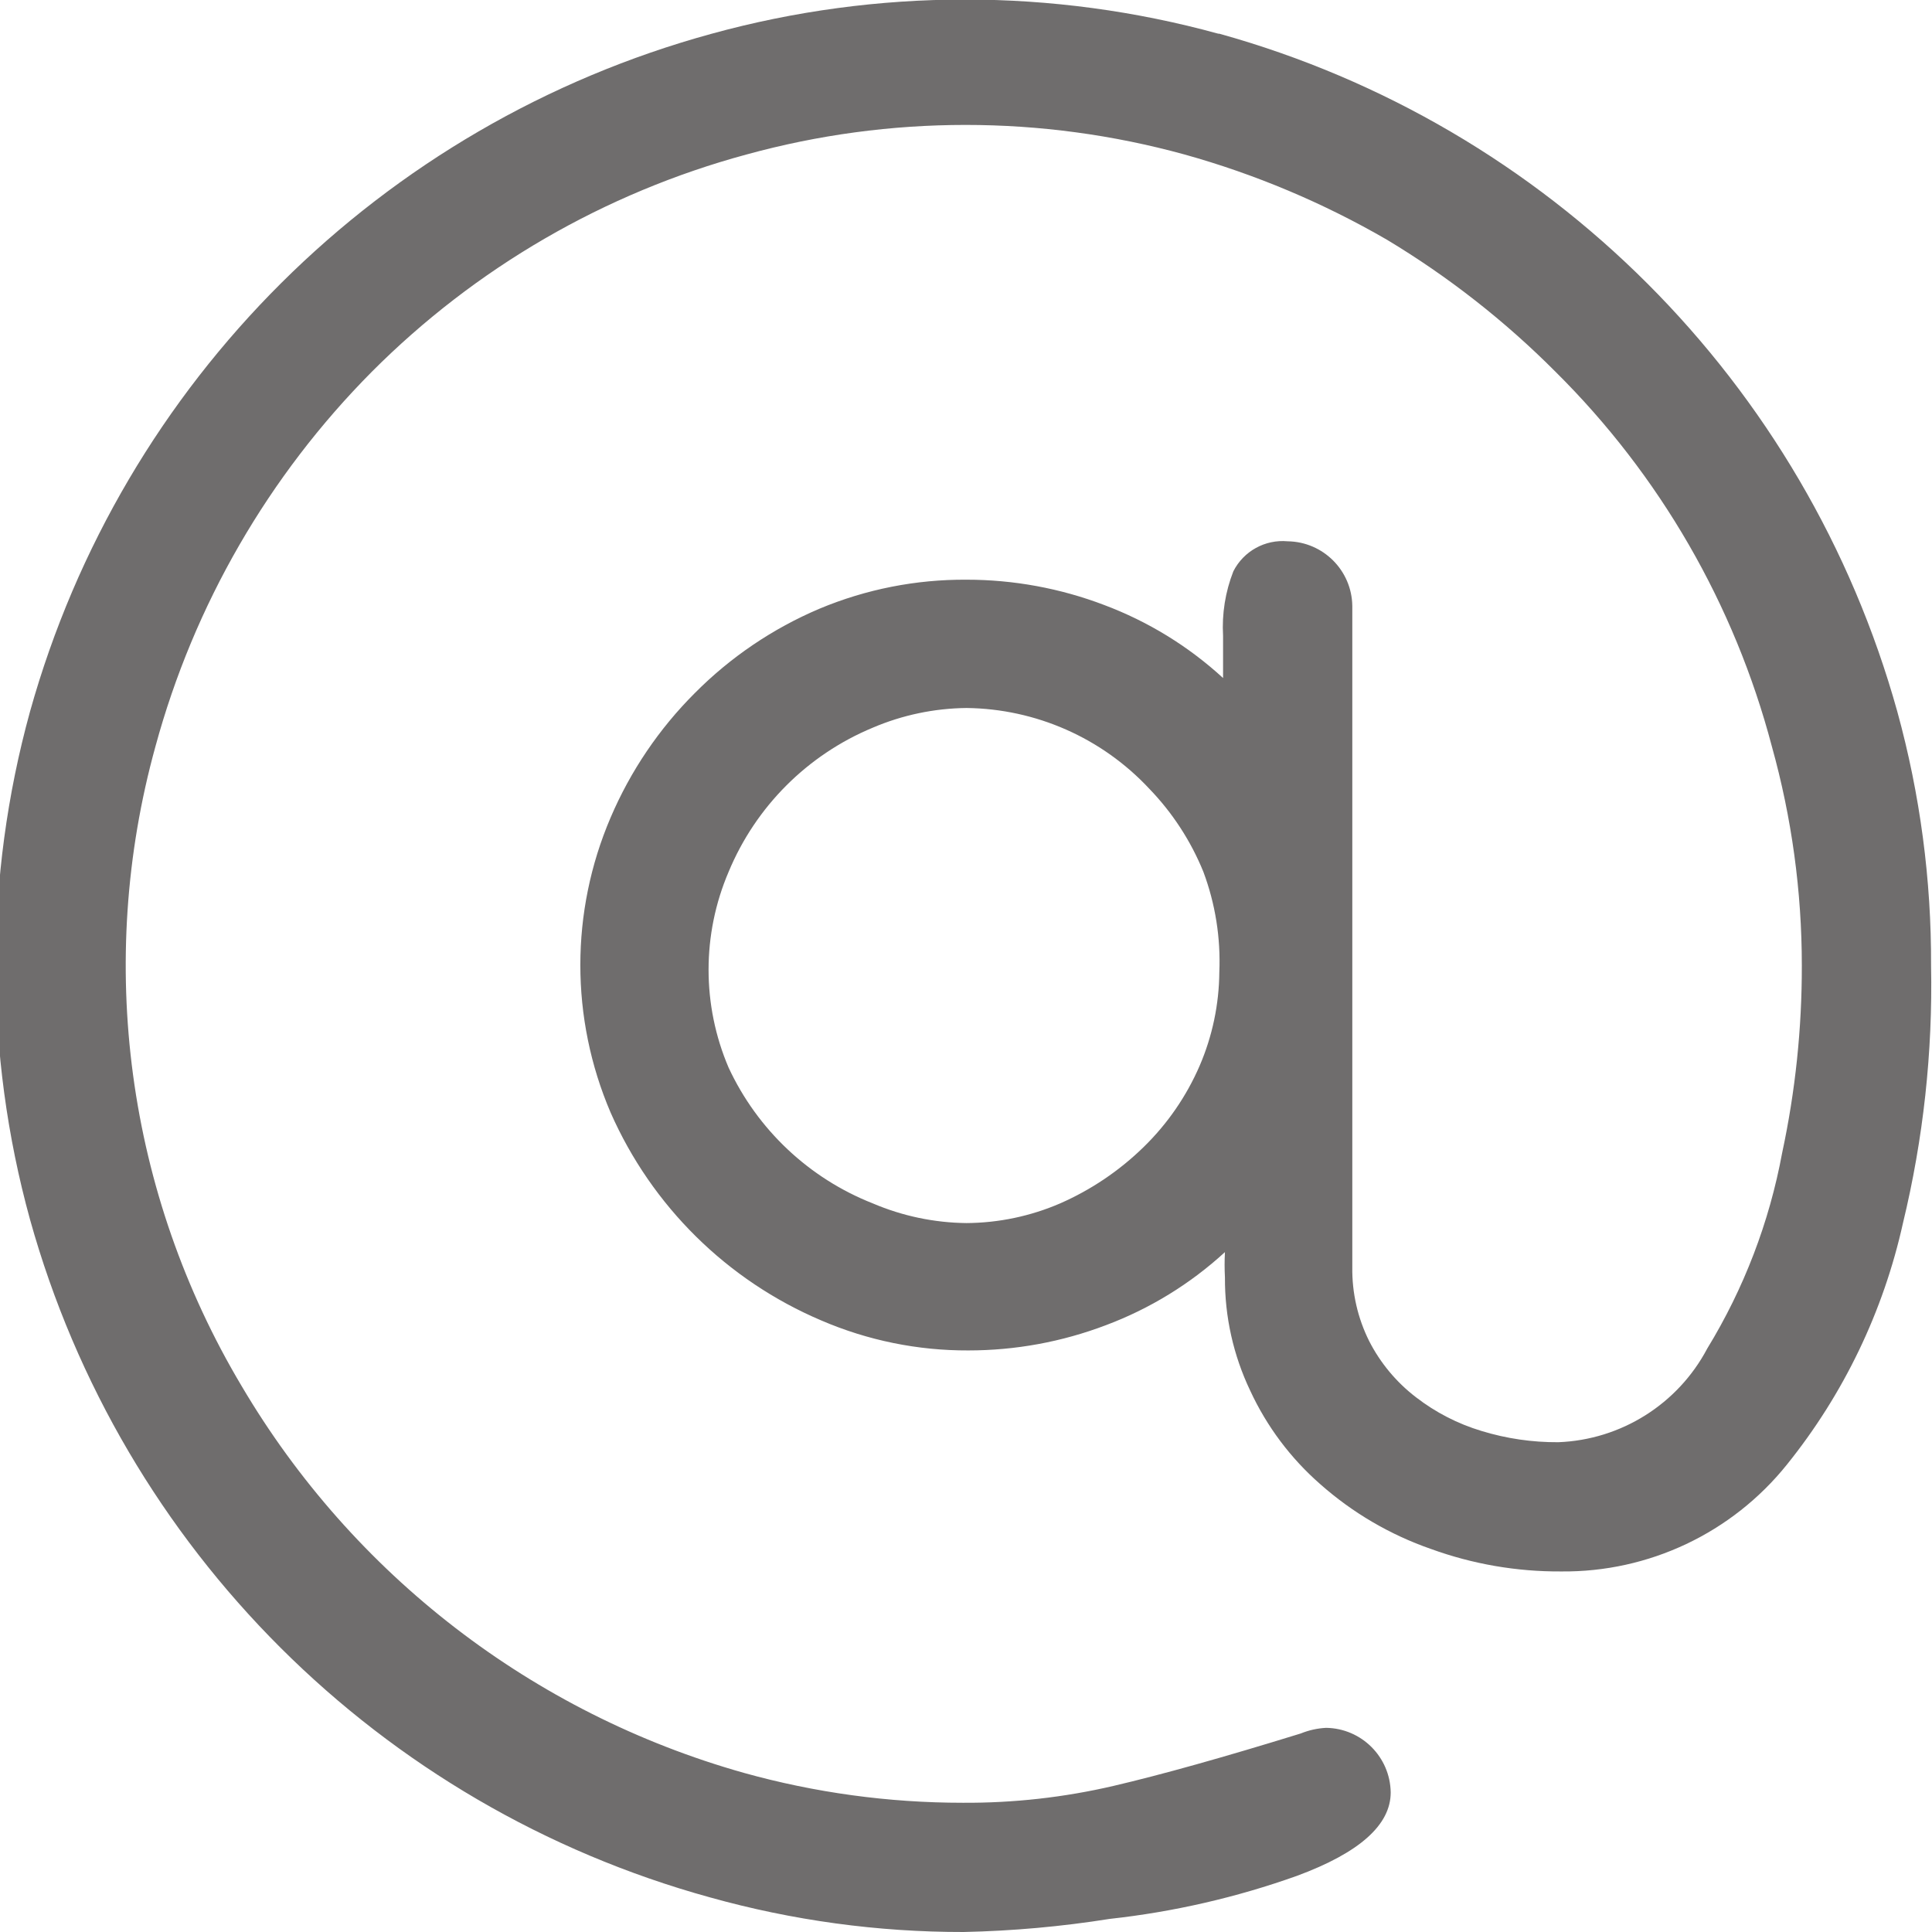
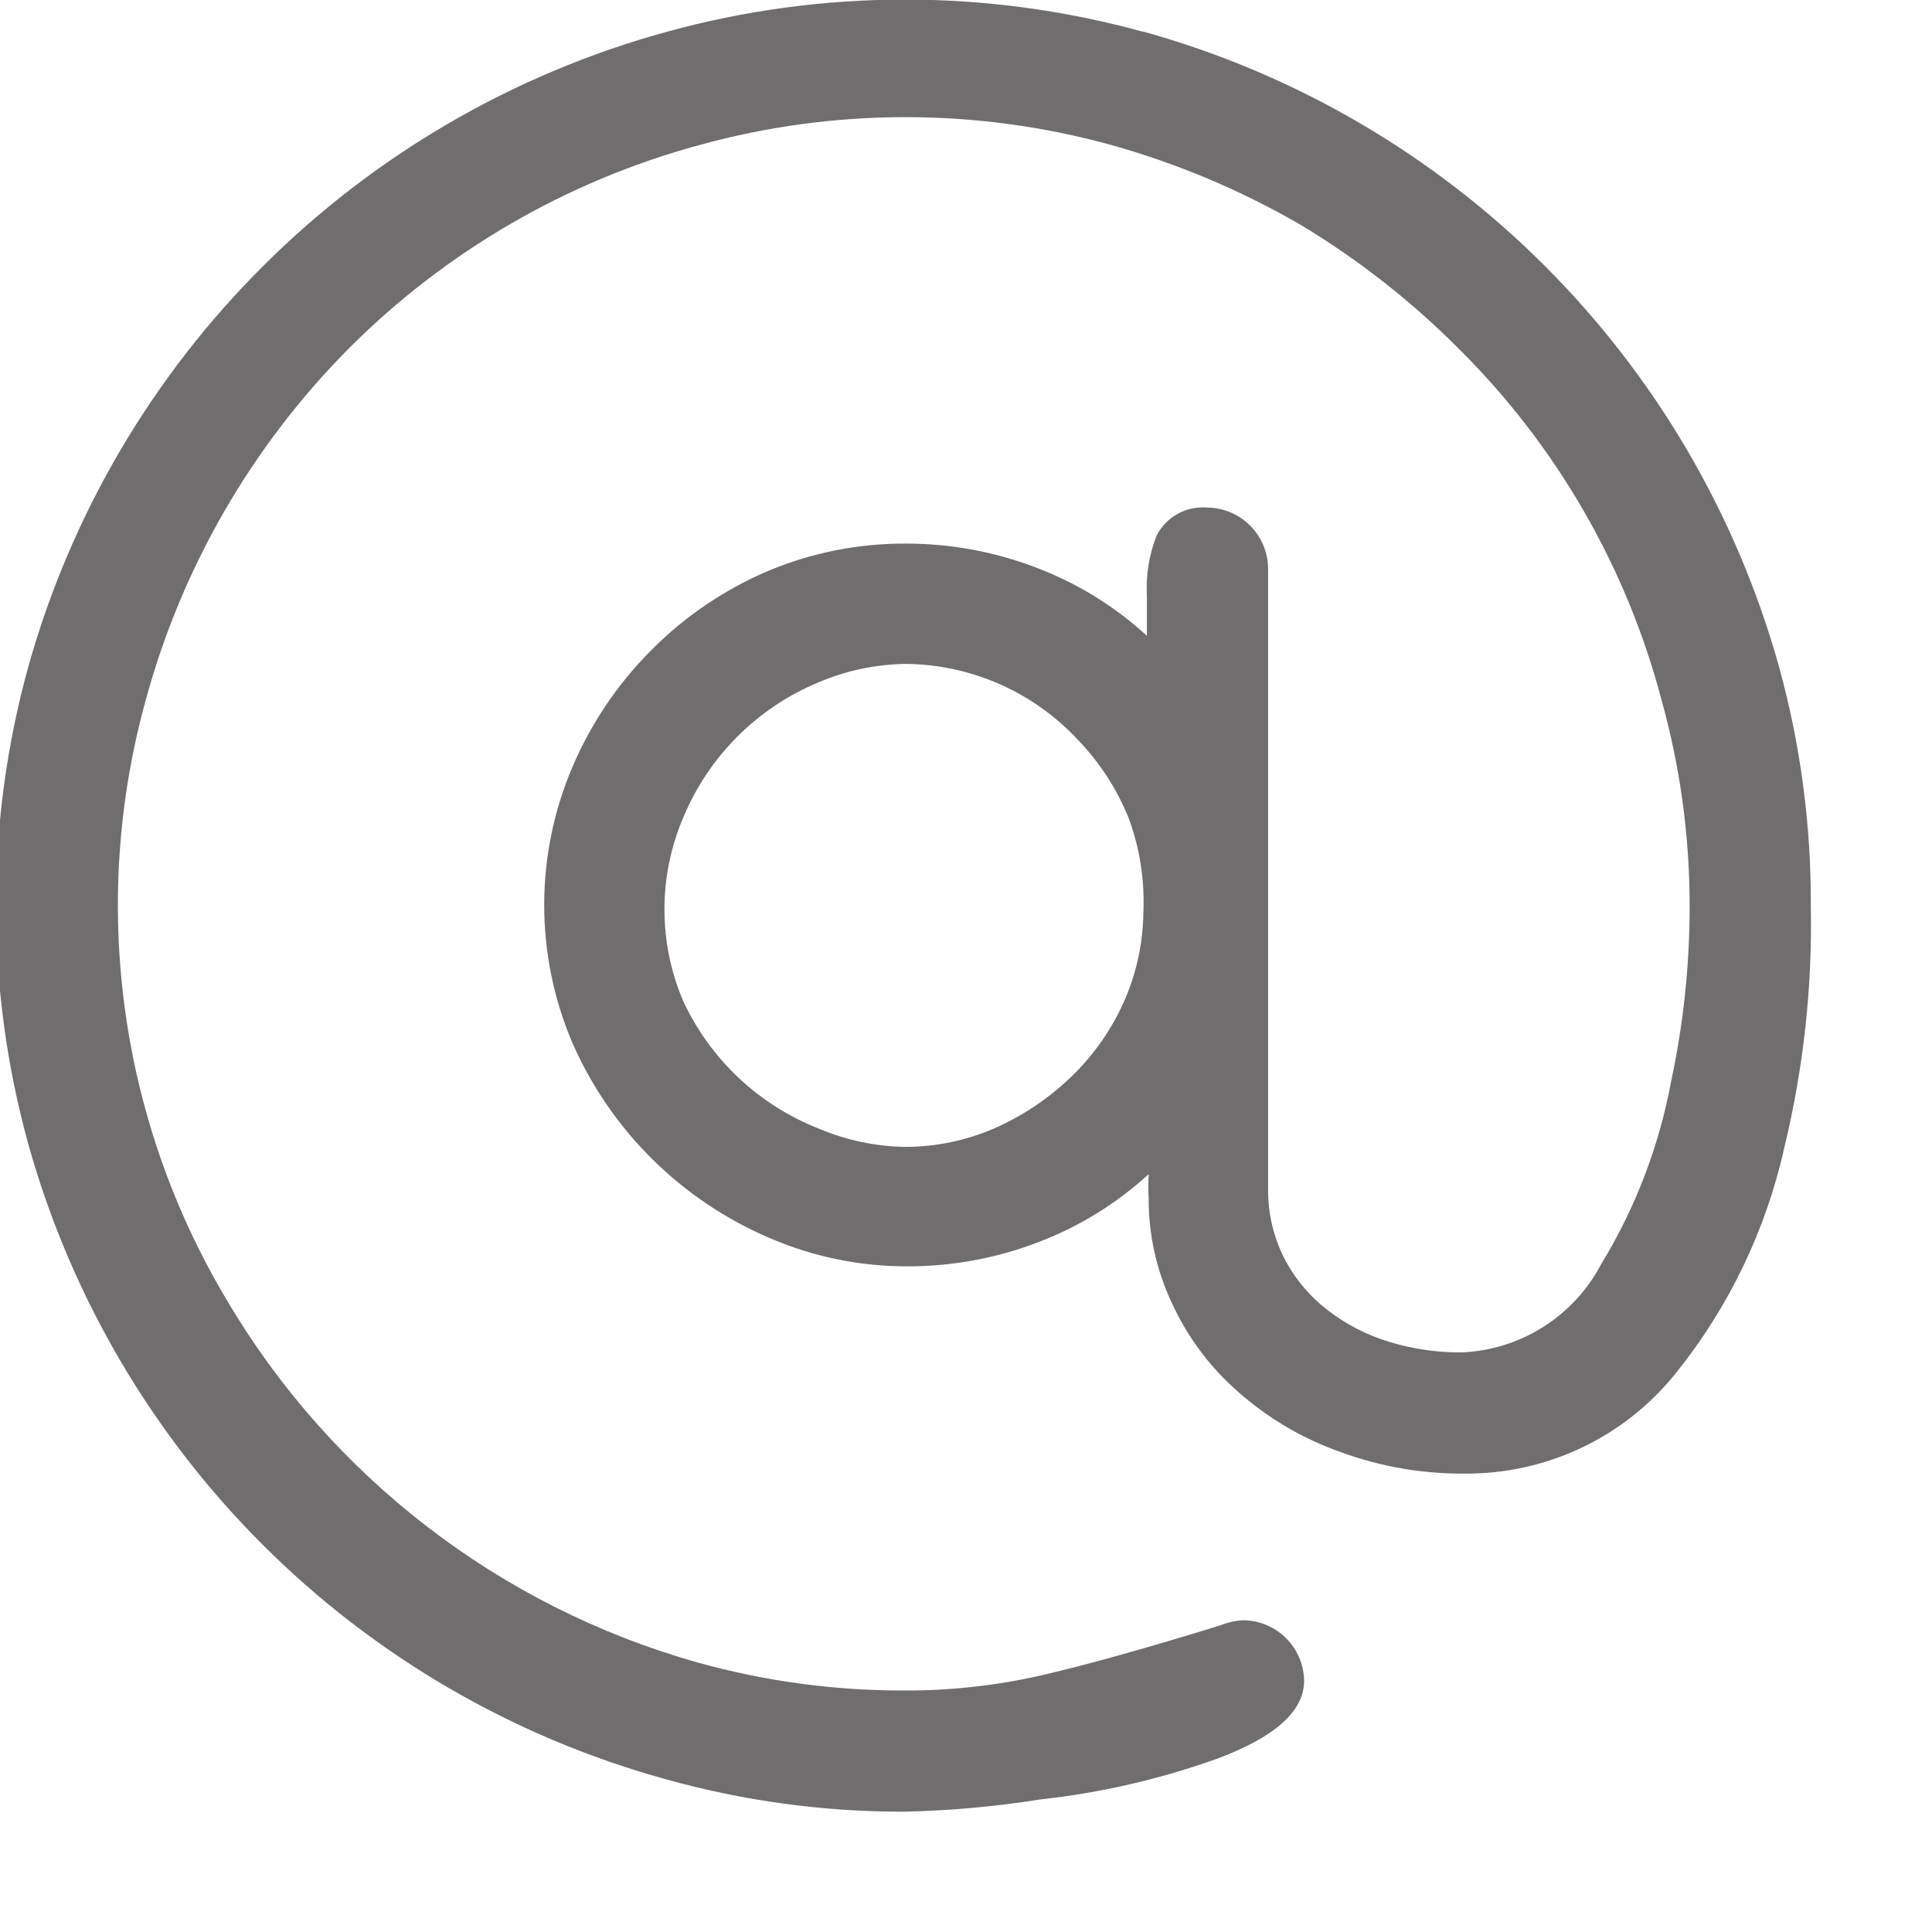
- <svg xmlns="http://www.w3.org/2000/svg" data-name="Layer 1" viewBox="0 0 20.63 20.63">
+ <svg xmlns="http://www.w3.org/2000/svg" data-name="Layer 1" viewBox="0 0 22 22" width="22" height="22">
  <path d="M13.02.36a10.41 10.41 0 0 1 7.24 7.24 10.05 10.05 0 0 1 .36 2.71 10.78 10.78 0 0 1-.3 2.75 6.28 6.28 0 0 1-1.24 2.58 3.05 3.05 0 0 1-2.41 1.14 4 4 0 0 1-1.39-.24 3.53 3.53 0 0 1-1.18-.69 3 3 0 0 1-.75-1 2.77 2.77 0 0 1-.27-1.21 2.48 2.48 0 0 1 0-.27 3.91 3.91 0 0 1-1.27.78 4.13 4.13 0 0 1-1.47.27 3.93 3.93 0 0 1-1.57-.32 4.29 4.29 0 0 1-2.25-2.22 4 4 0 0 1 0-3.15 4.22 4.22 0 0 1 .9-1.33 4.17 4.17 0 0 1 1.33-.9 4 4 0 0 1 1.57-.31 4.13 4.13 0 0 1 1.47.27 3.91 3.91 0 0 1 1.27.78v-.45a1.63 1.63 0 0 1 .11-.69.59.59 0 0 1 .58-.32.7.7 0 0 1 .69.69v7.06a1.71 1.71 0 0 0 .18.79 1.77 1.77 0 0 0 .5.6 2.16 2.16 0 0 0 .7.36 2.74 2.74 0 0 0 .82.12 1.88 1.88 0 0 0 1.59-1 6.15 6.15 0 0 0 .8-2.09 9.46 9.46 0 0 0 .21-2 8.71 8.71 0 0 0-.32-2.34 8.78 8.78 0 0 0-2.31-4 9.31 9.31 0 0 0-1.8-1.41 9.29 9.29 0 0 0-2.16-.91 8.82 8.82 0 0 0-4.68 0 8.95 8.95 0 0 0-4 2.32 9.05 9.05 0 0 0-2.31 4 8.77 8.77 0 0 0 .92 6.83 9.09 9.09 0 0 0 5.36 4.13 8.7 8.7 0 0 0 2.34.32 6.91 6.91 0 0 0 1.61-.18q.77-.18 2-.56a.83.83 0 0 1 .27-.06.7.7 0 0 1 .69.69q0 .52-1 .89a8.8 8.8 0 0 1-2 .46 11.48 11.48 0 0 1-1.56.14 10 10 0 0 1-2.71-.37 10.41 10.41 0 0 1-7.26-7.24 10.21 10.21 0 0 1 0-5.42A10.41 10.41 0 0 1 7.6.36a10.21 10.21 0 0 1 5.41 0zm-3.7 7.41a2.85 2.85 0 0 0-1.54 1.54 2.66 2.66 0 0 0 0 2.09 2.85 2.85 0 0 0 1.54 1.45 2.62 2.62 0 0 0 1 .21 2.56 2.56 0 0 0 1-.21 3 3 0 0 0 .89-.6 2.72 2.72 0 0 0 .6-.87 2.58 2.58 0 0 0 .21-1 2.73 2.73 0 0 0-.17-1.07 2.79 2.79 0 0 0-.58-.89 2.71 2.71 0 0 0-1.95-.86 2.62 2.62 0 0 0-1 .21z" fill="#6f6d6d" />
</svg>
